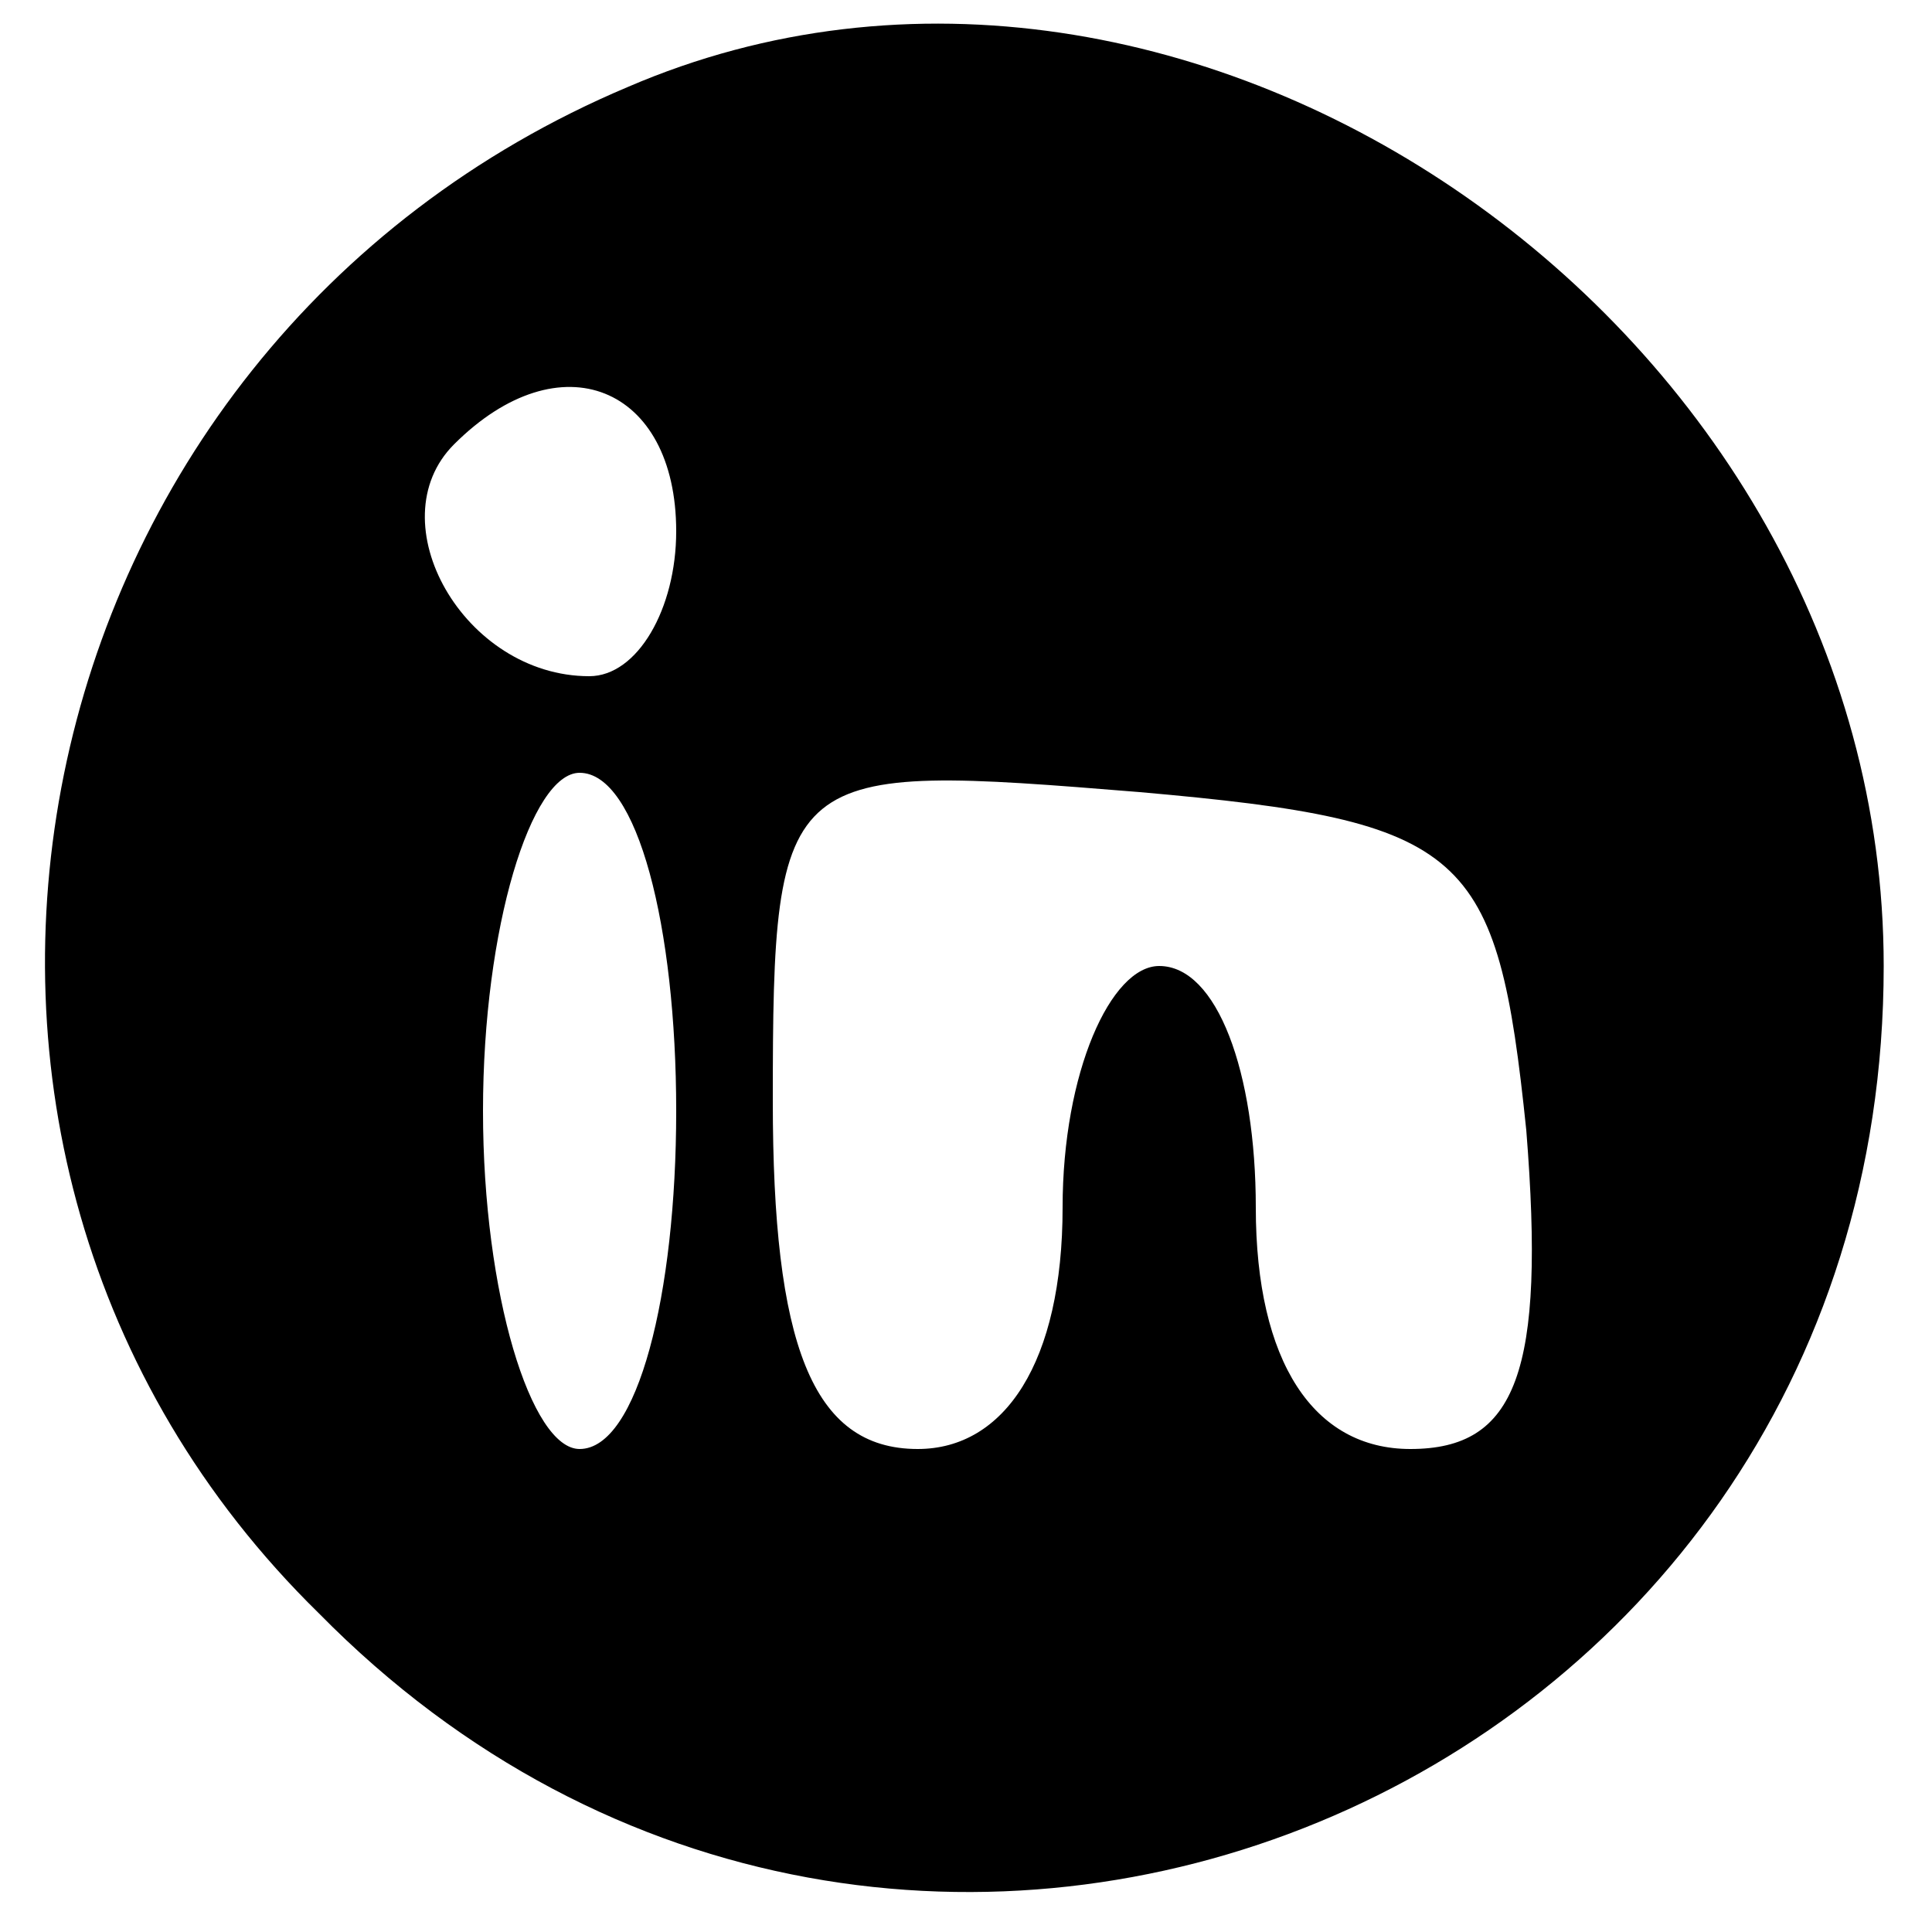
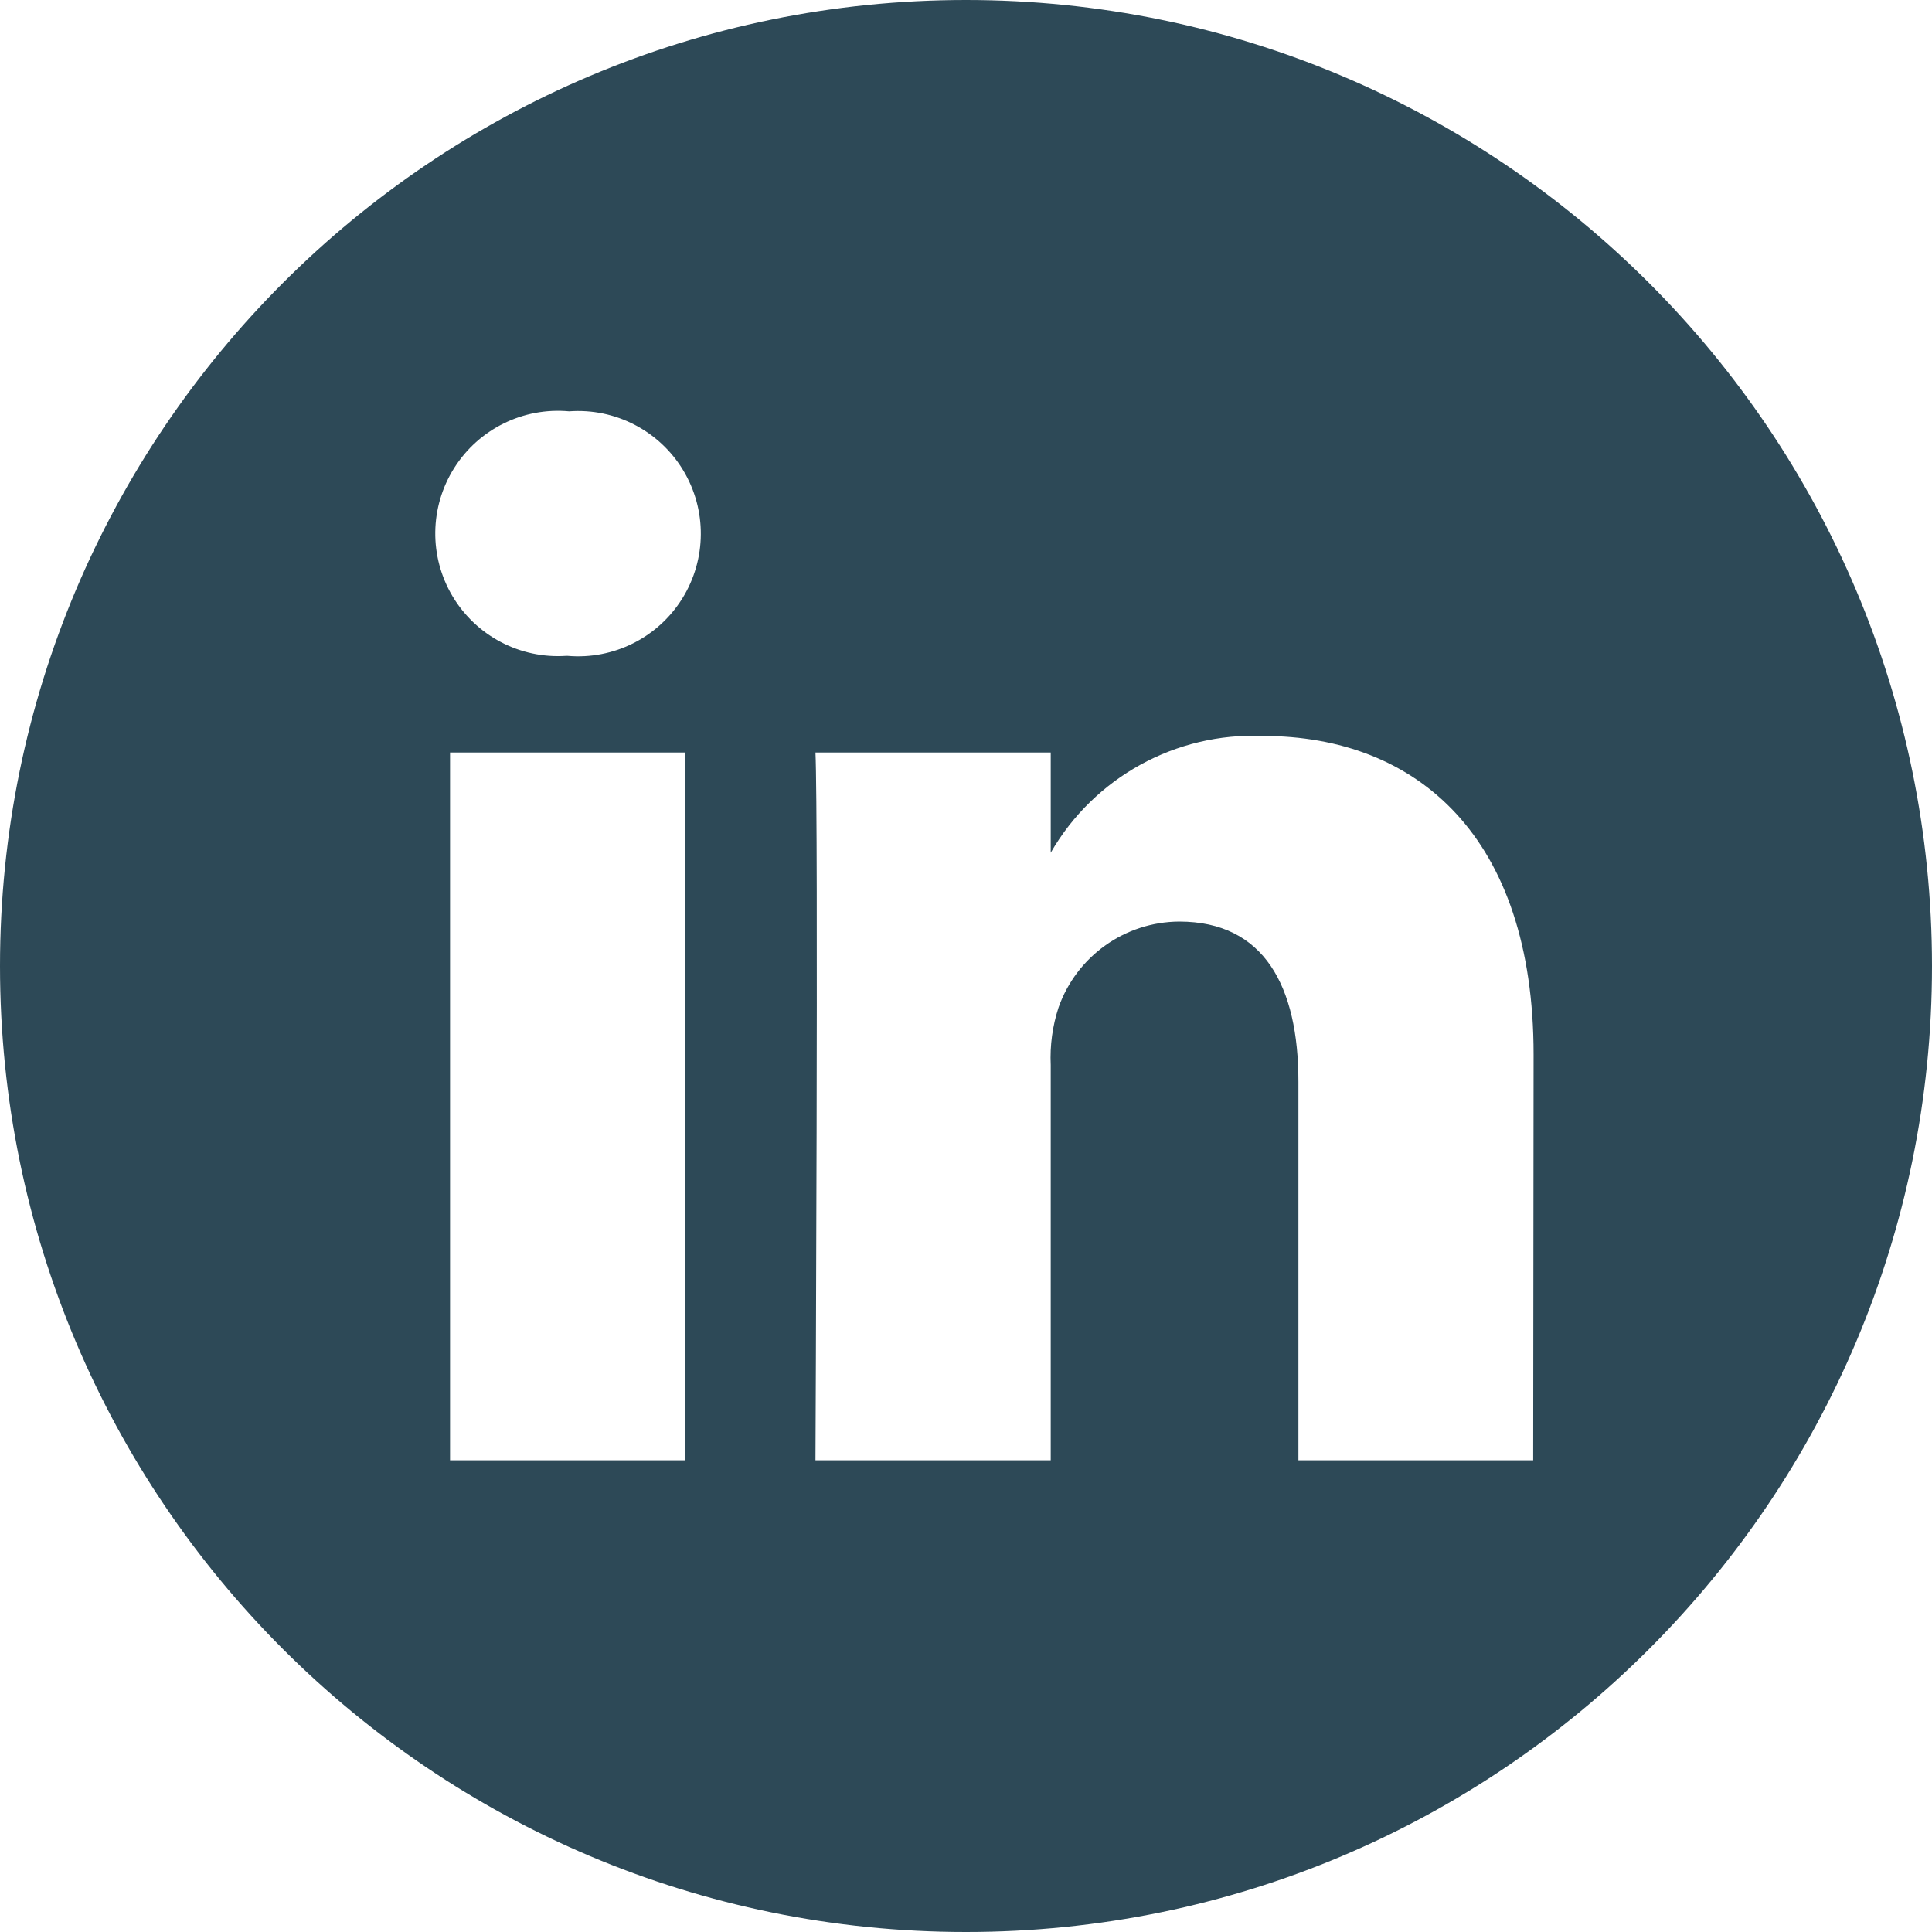
- <svg xmlns="http://www.w3.org/2000/svg" version="1.0" width="20pt" height="20pt" viewBox="0 0 20 20" preserveAspectRatio="xMidYMid meet">
-   <g transform="translate(0,20) scale(0.1,-0.1)" fill="#000000" stroke="none">
-     <path d="M65 191 c-64 -27 -81 -110 -32 -158 60 -61 162 -19 162 67 0 66 -72 116 -130 91z m5 -46 c0 -8 -4 -15 -9 -15 -13 0 -22 16 -14 24 11 11 23 6 23 -9z m0 -60 c0 -19 -4 -35 -10 -35 -5 0 -10 16 -10 35 0 19 5 35 10 35 6 0 10 -16 10 -35z m88 -2 c2 -25 -1 -33 -12 -33 -10 0 -16 9 -16 25 0 14 -4 25 -10 25 -5 0 -10 -11 -10 -25 0 -16 -6 -25 -15 -25 -11 0 -15 11 -15 36 0 35 1 35 38 32 34 -3 37 -6 40 -35z" />
-   </g>
+ <svg xmlns="http://www.w3.org/2000/svg" width="19.61" height="19.61" viewBox="0 0 19.61 19.61">
+   <defs>
+     <style>.a{fill:#2d4957;}</style>
+   </defs>
+   <path class="a" d="M9.805,0A9.805,9.805,0,1,0,19.61,9.805,9.806,9.806,0,0,0,9.805,0ZM6.956,14.822H4.568V7.638H6.956ZM5.762,6.657H5.746a1.245,1.245,0,1,1,.031-2.482,1.245,1.245,0,1,1-.016,2.482Zm9.8,8.165H13.179V10.979c0-.966-.346-1.625-1.21-1.625a1.307,1.307,0,0,0-1.225.873,1.635,1.635,0,0,0-.079.583v4.012H8.277s.031-6.51,0-7.184h2.388V8.655A2.371,2.371,0,0,1,12.817,7.47c1.571,0,2.749,1.027,2.749,3.233Zm0,0" />
</svg>
